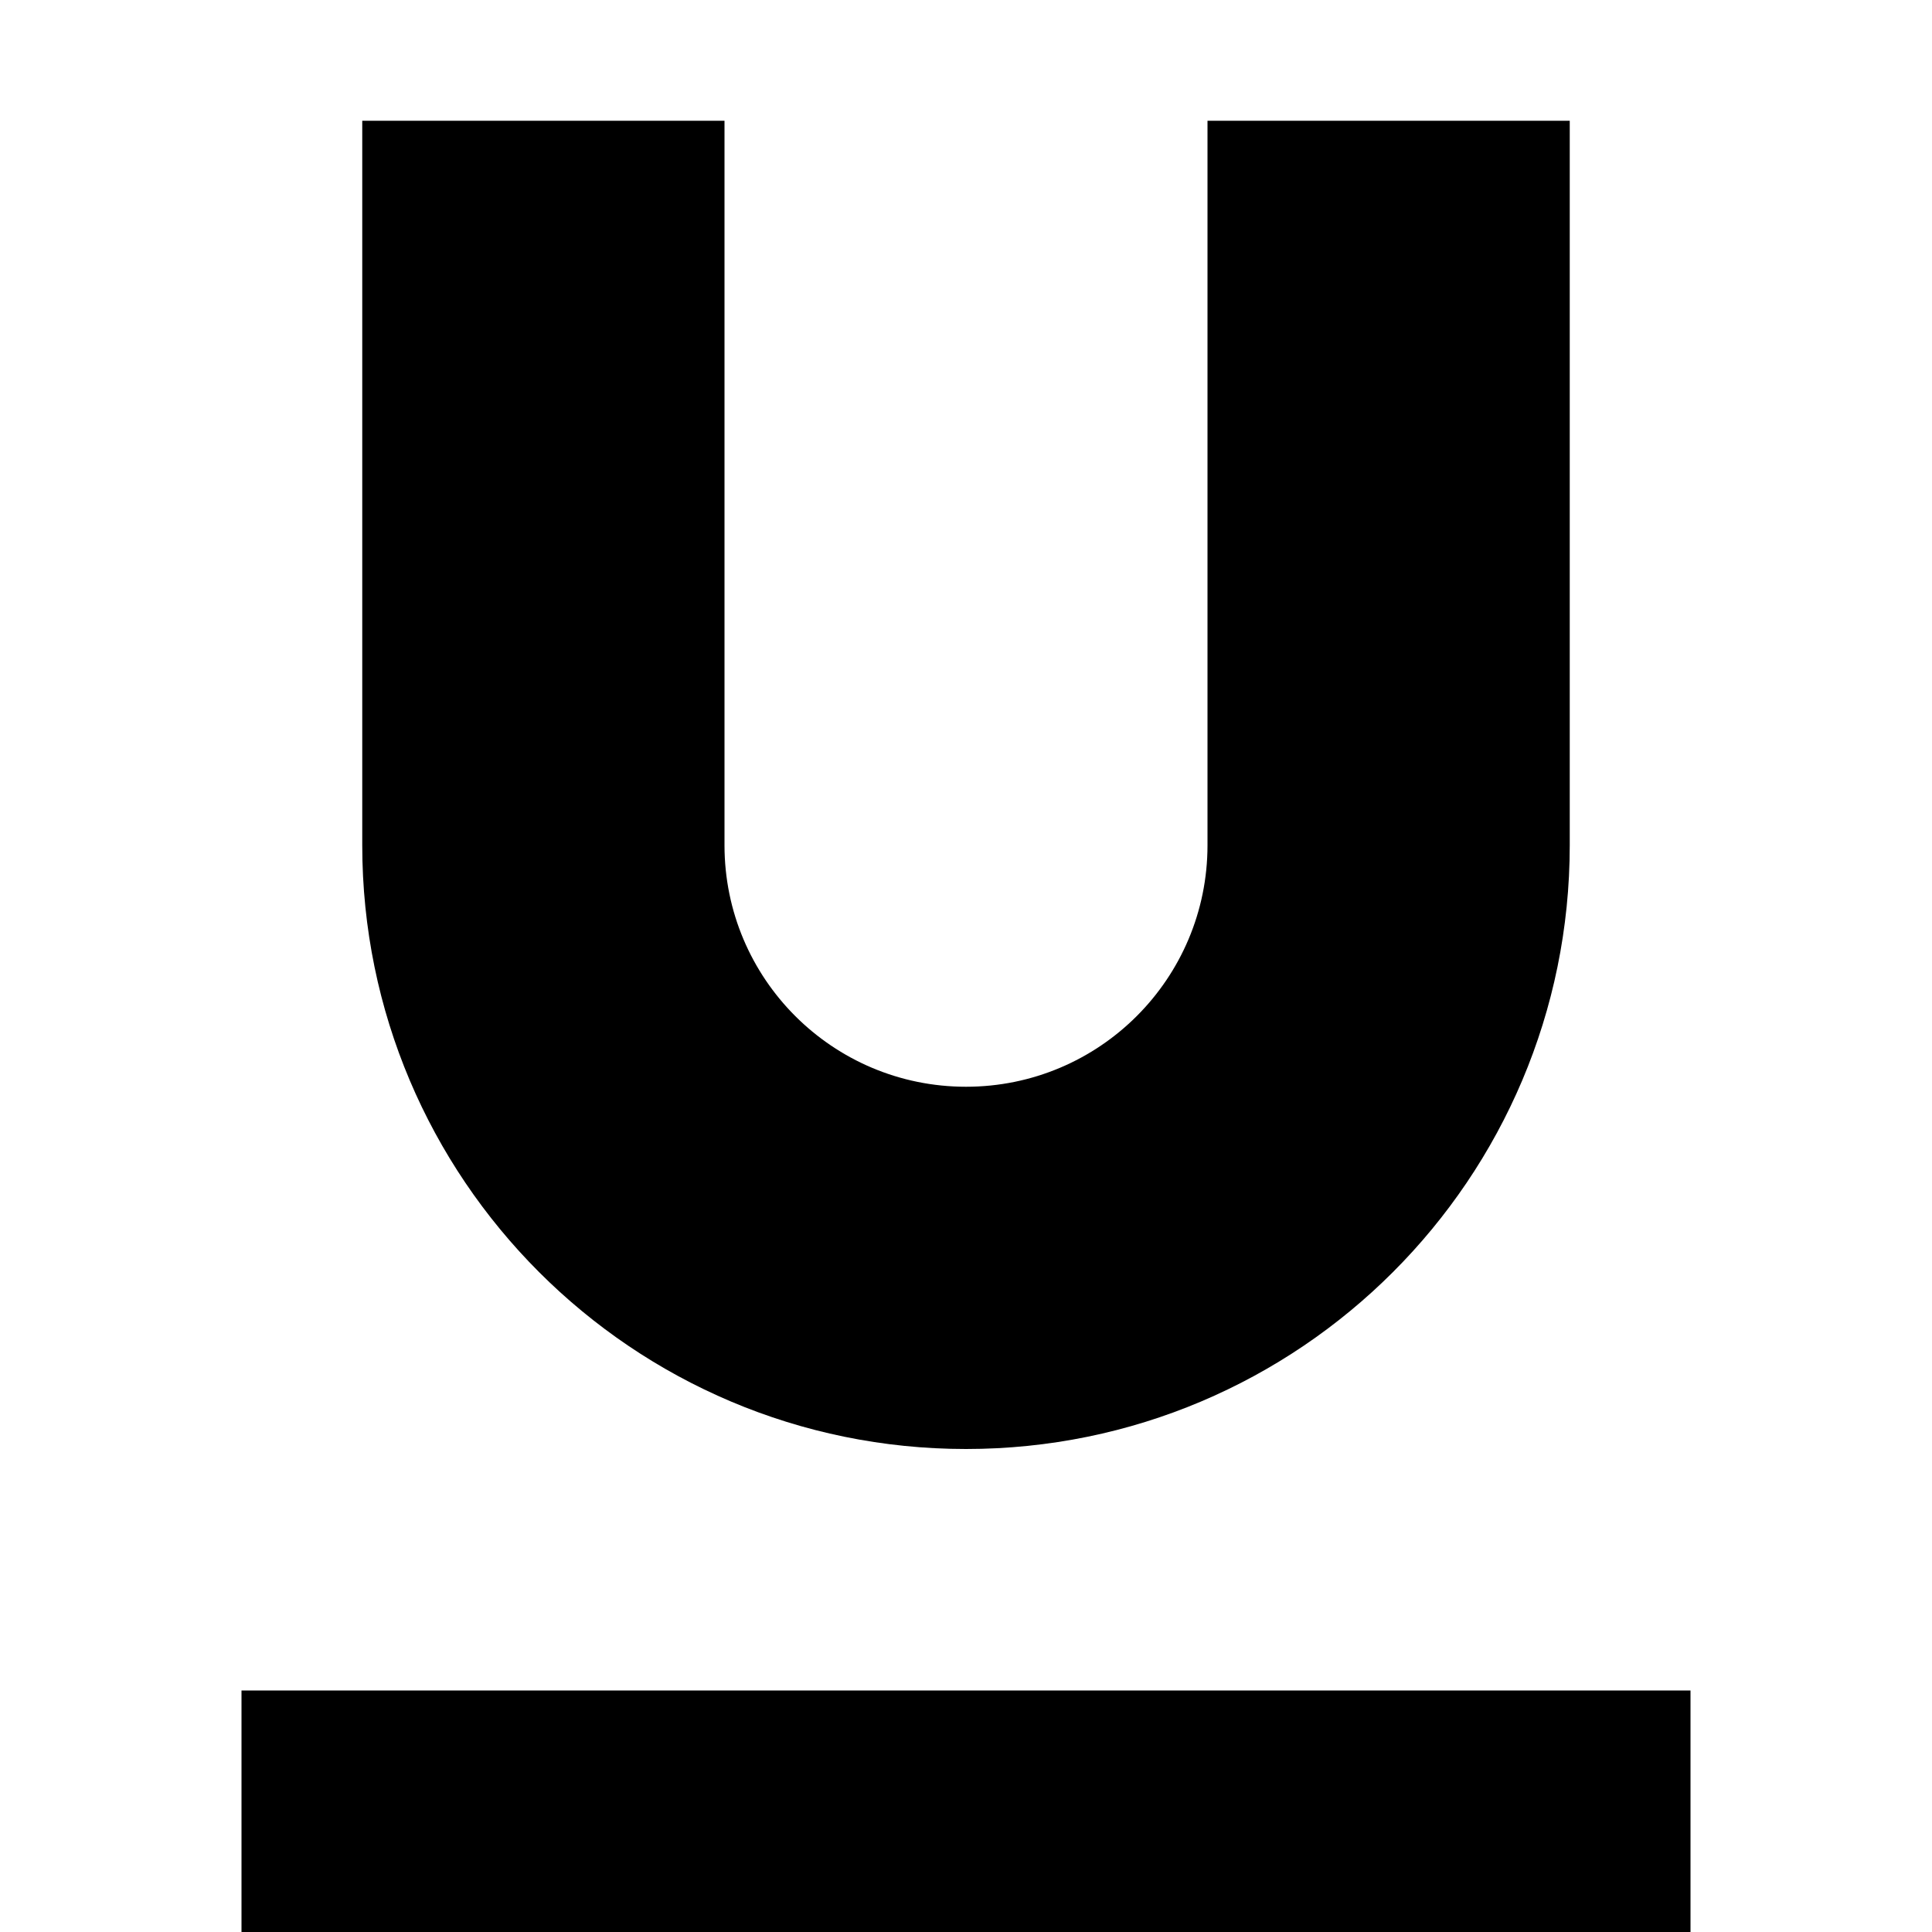
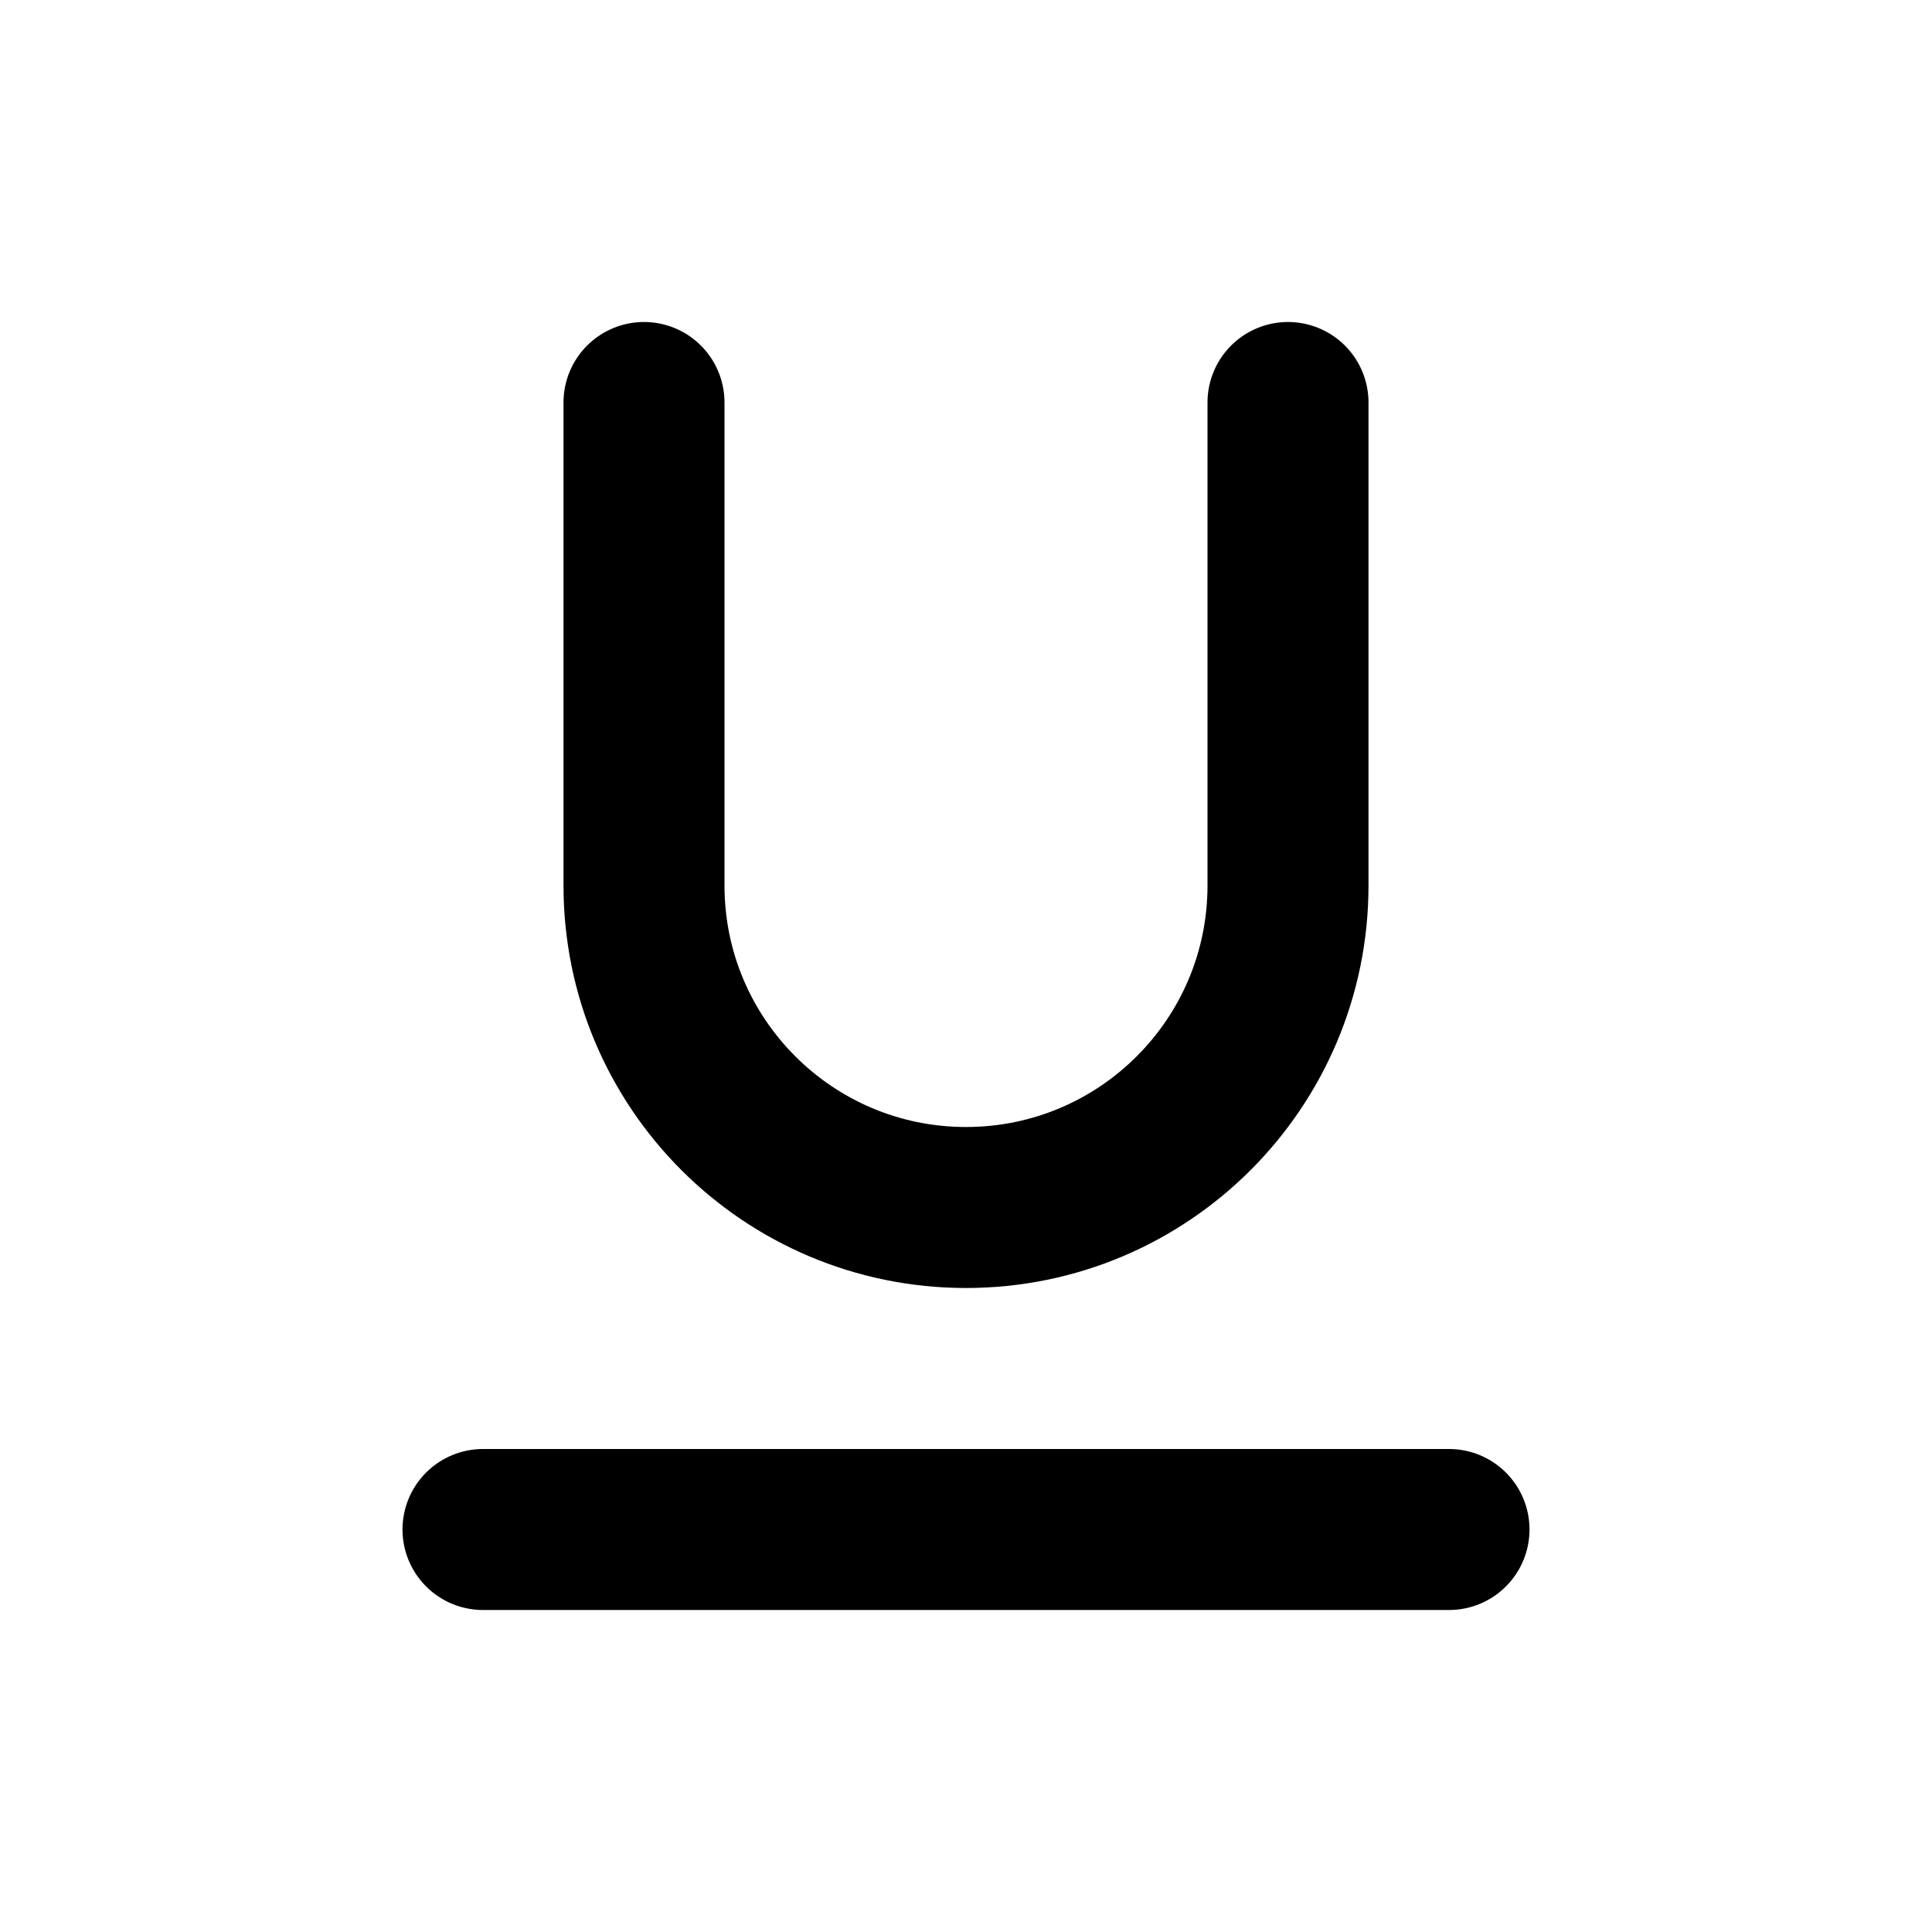
- <svg xmlns="http://www.w3.org/2000/svg" width="800px" height="800px" viewBox="0 0 16 16" fill="none">
-   <path d="M3 1V7C3 9.761 5.239 12 8 12C10.761 12 13 9.761 13 7V1H10V7C10 8.105 9.105 9 8 9C6.895 9 6 8.105 6 7V1H3Z" fill="#000000" />
-   <path d="M14 16V14H2V16H14Z" fill="#000000" />
+ <svg xmlns="http://www.w3.org/2000/svg" width="800px" height="800px" viewBox="0 0 24 24" fill="none">
+   <g id="Edit / Underline">
+     <path id="Vector" d="M6 19H18M8 5V11C8 13.209 9.791 15 12 15C14.209 15 16 13.209 16 11V5" stroke="#000000" stroke-width="2" stroke-linecap="round" stroke-linejoin="round" />
+   </g>
</svg>
